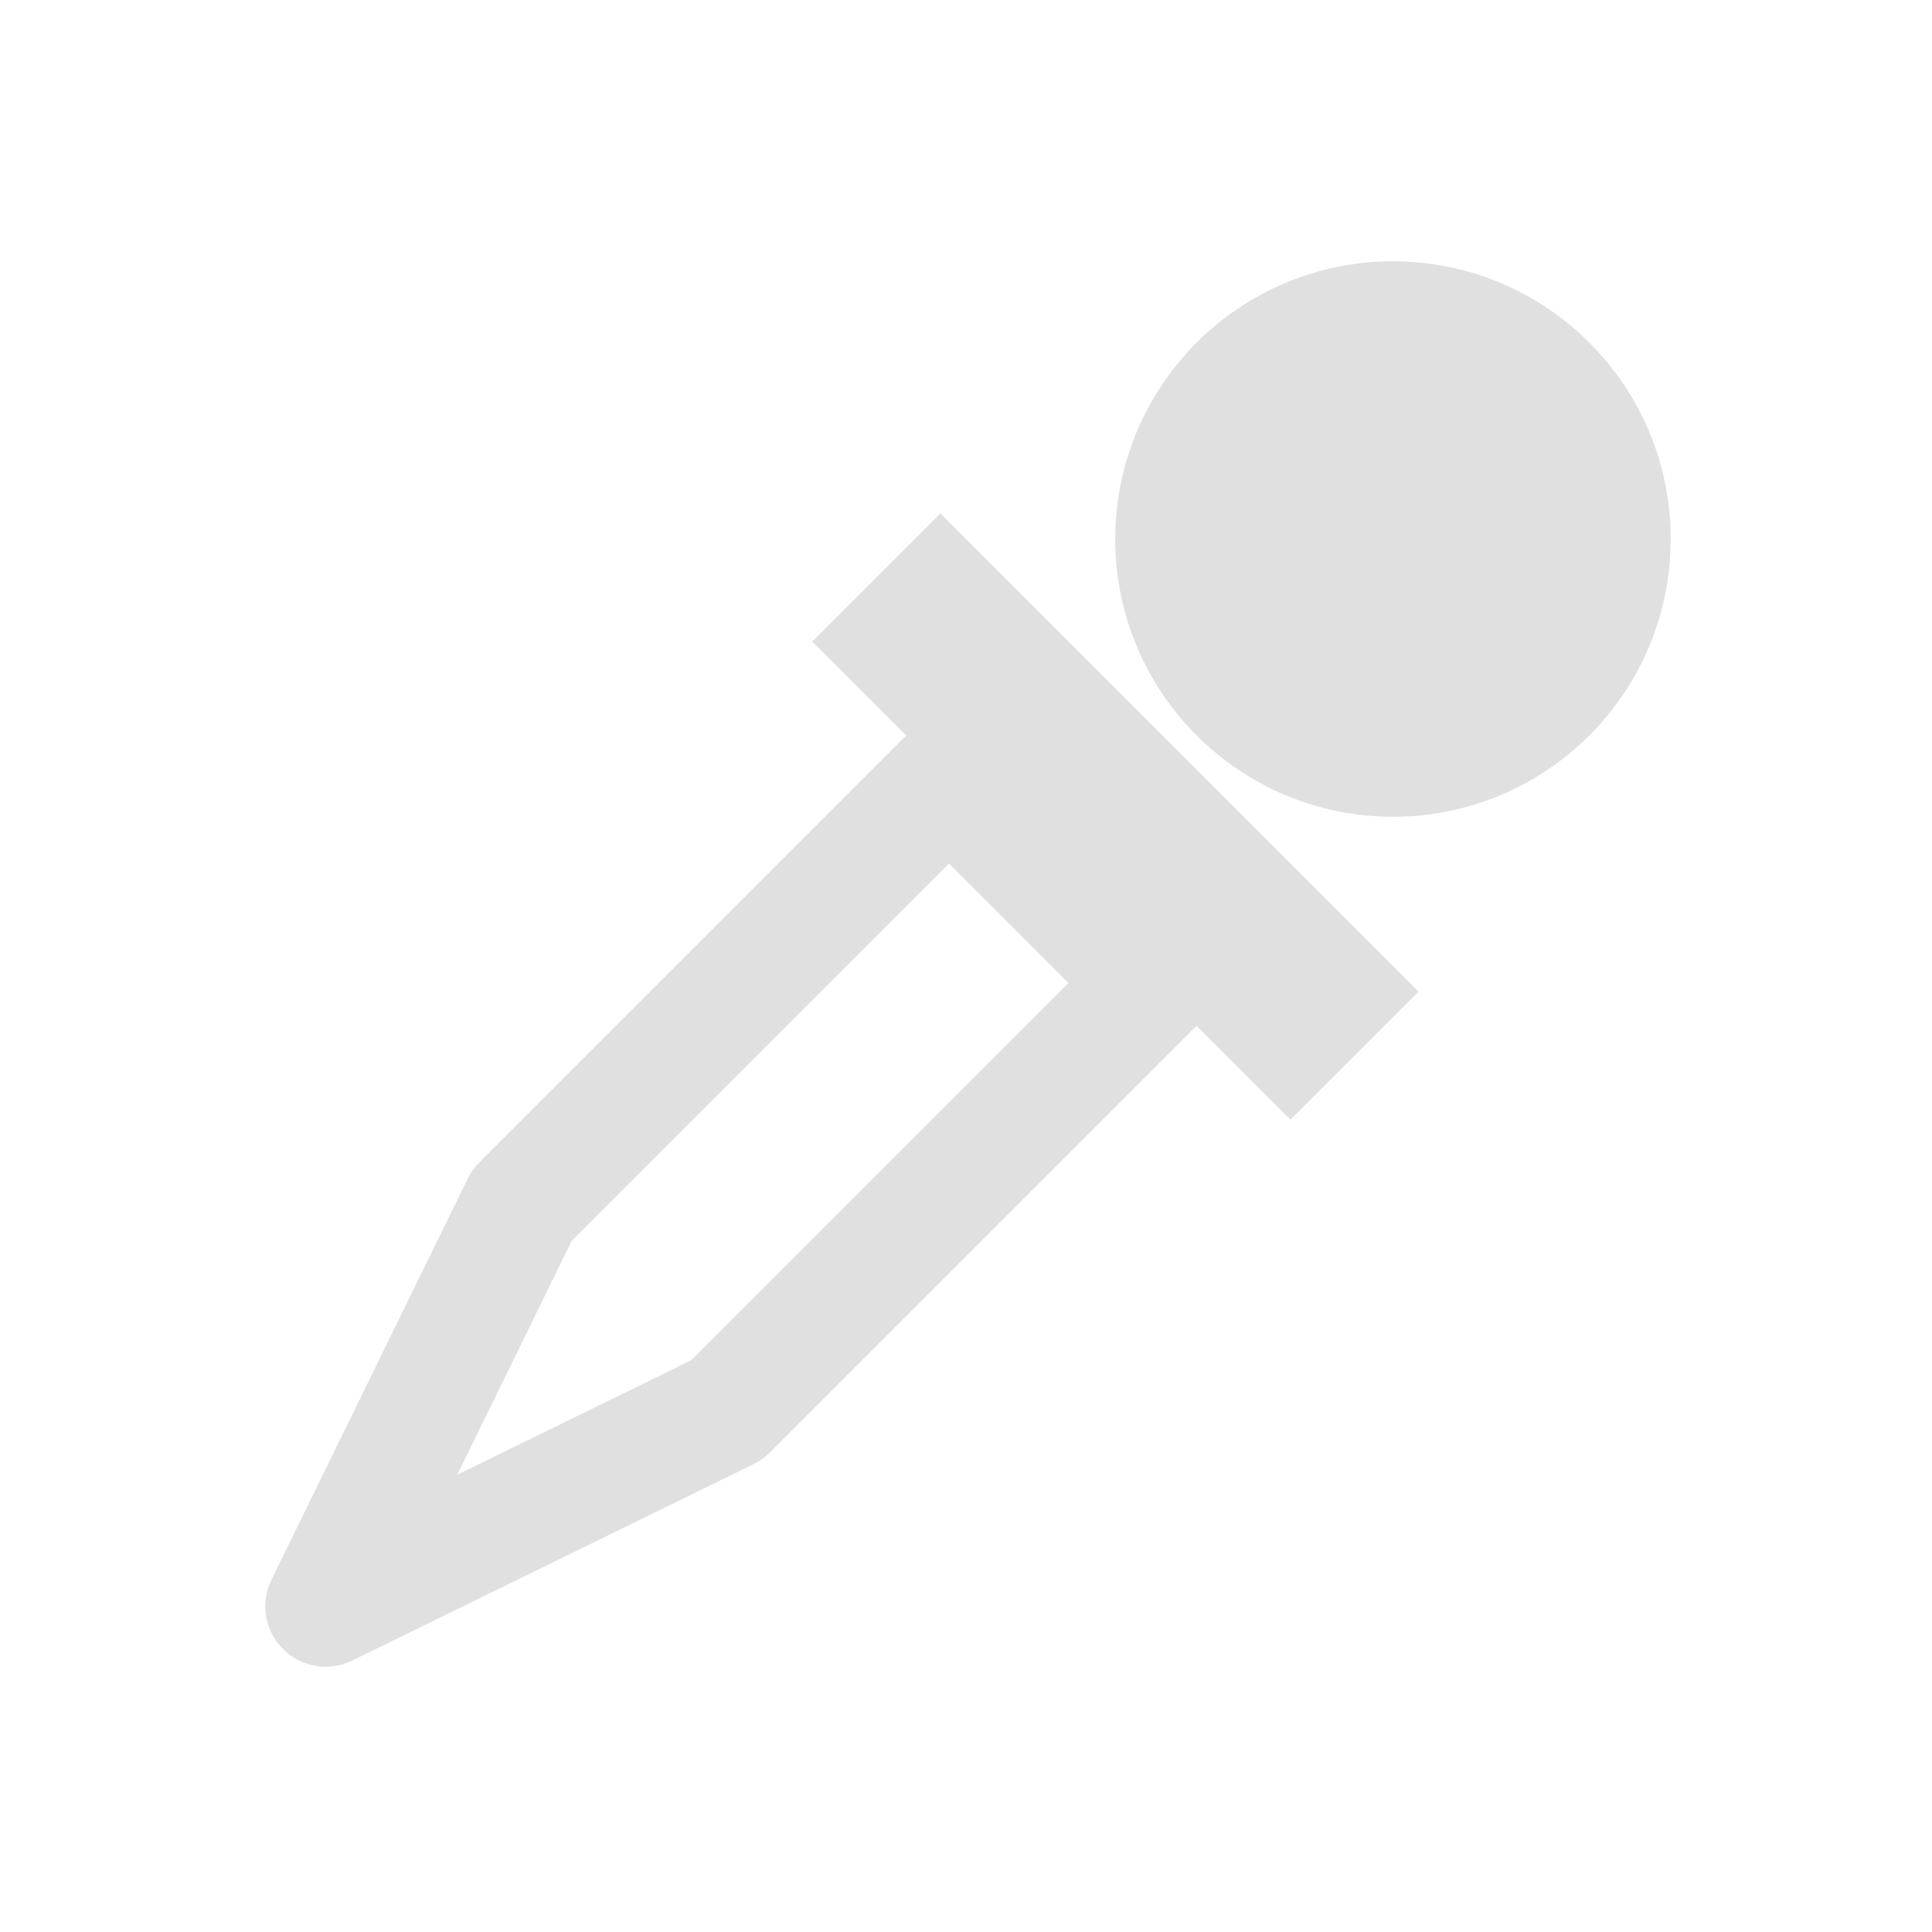
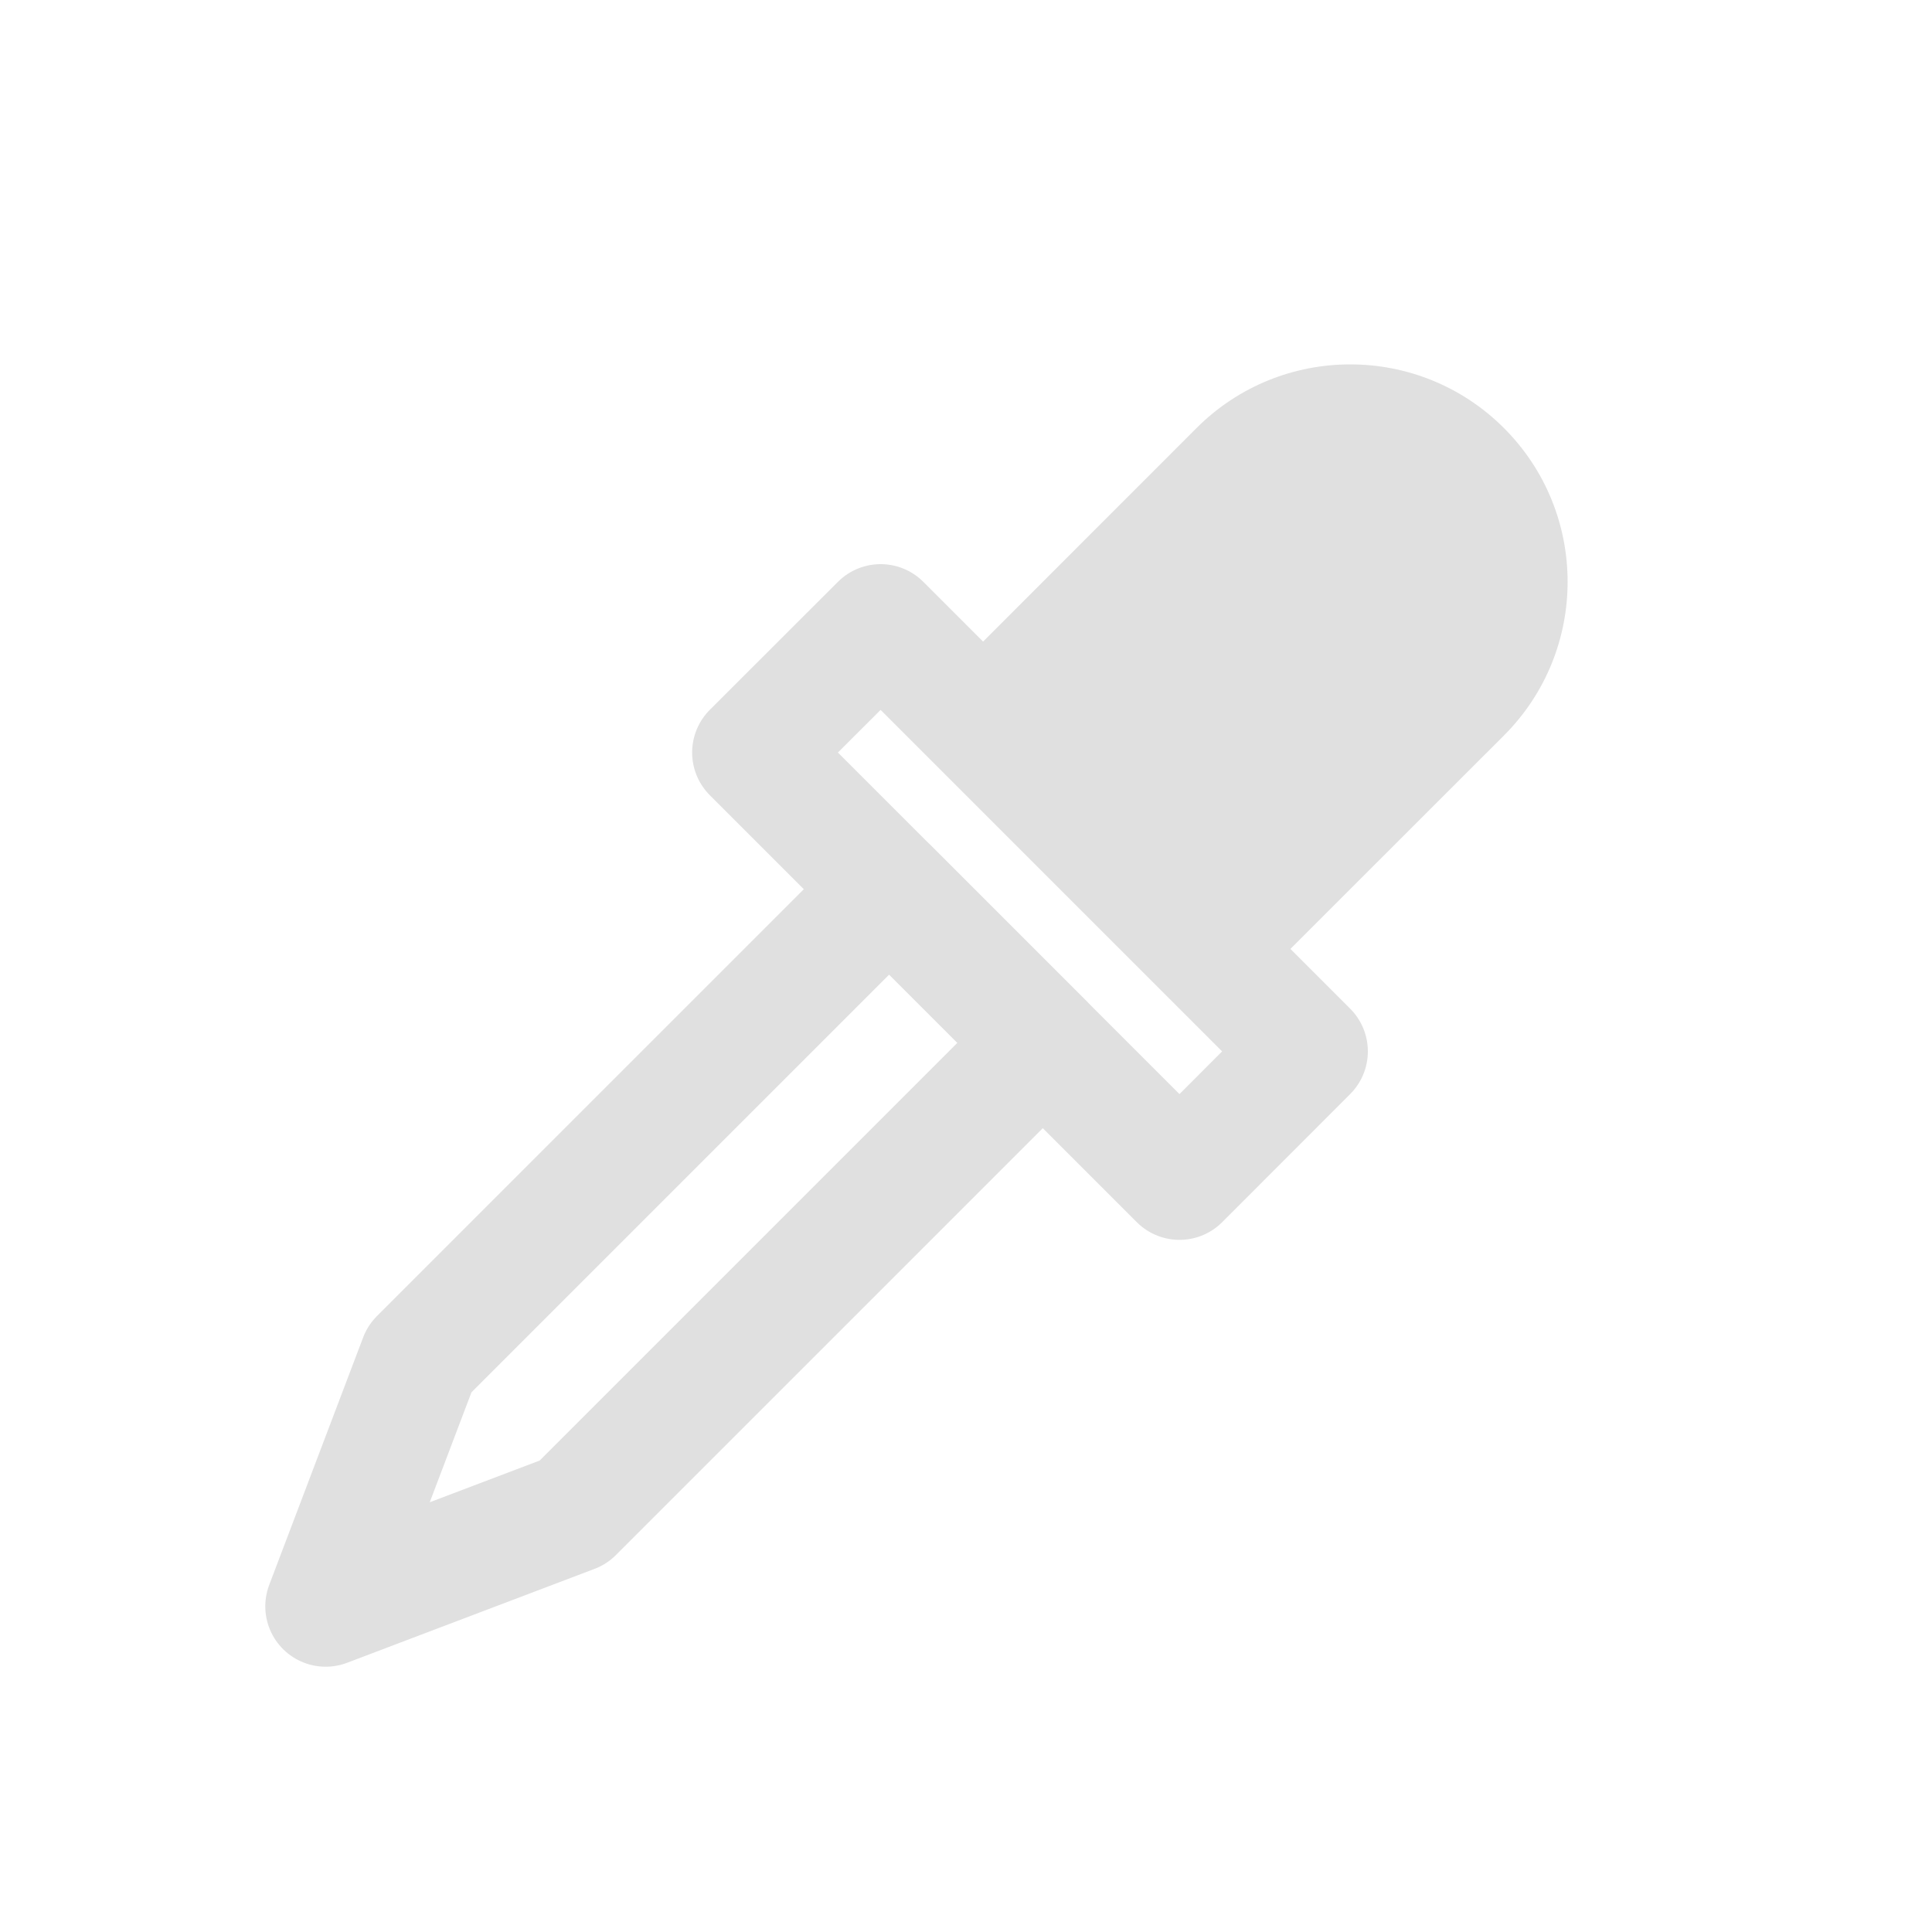
<svg xmlns="http://www.w3.org/2000/svg" width="16" height="16" viewBox="0 0 16 16">
-   <path fill="none" stroke="#e0e0e0" stroke-width="1" stroke-linecap="round" stroke-linejoin="round" d="M2.697 13.303L4.323 9.98L7.859 6.444L9.556 8.141L6.02 11.677Z" />
-   <path fill="#e0e0e0" d="M6.727 5.313L7.788 4.252L11.748 8.212L10.687 9.273Z" />
-   <path fill="#e0e0e0" d="M9.236 4.464A2.3 2.3 0 1 0 13.836 4.464A2.3 2.3 0 1 0 9.236 4.464Z" />
+   <path fill="none" stroke="#e0e0e0" stroke-width="1" stroke-linecap="round" stroke-linejoin="round" d="M2.697 13.303L3.475 11.253L7.364 7.364L8.636 8.636L4.747 12.525Z" />
+   <path fill="none" stroke="#e0e0e0" stroke-width="1" stroke-linecap="round" stroke-linejoin="round" d="M6.232 6.232L7.293 5.172L10.828 8.707L9.768 9.768Z" />
+   <path fill="#e0e0e0" d="M7.788 5.667L9.909 3.545A1.8 1.8 0 0 1 12.455 6.091L10.333 8.212Z" />
</svg>
